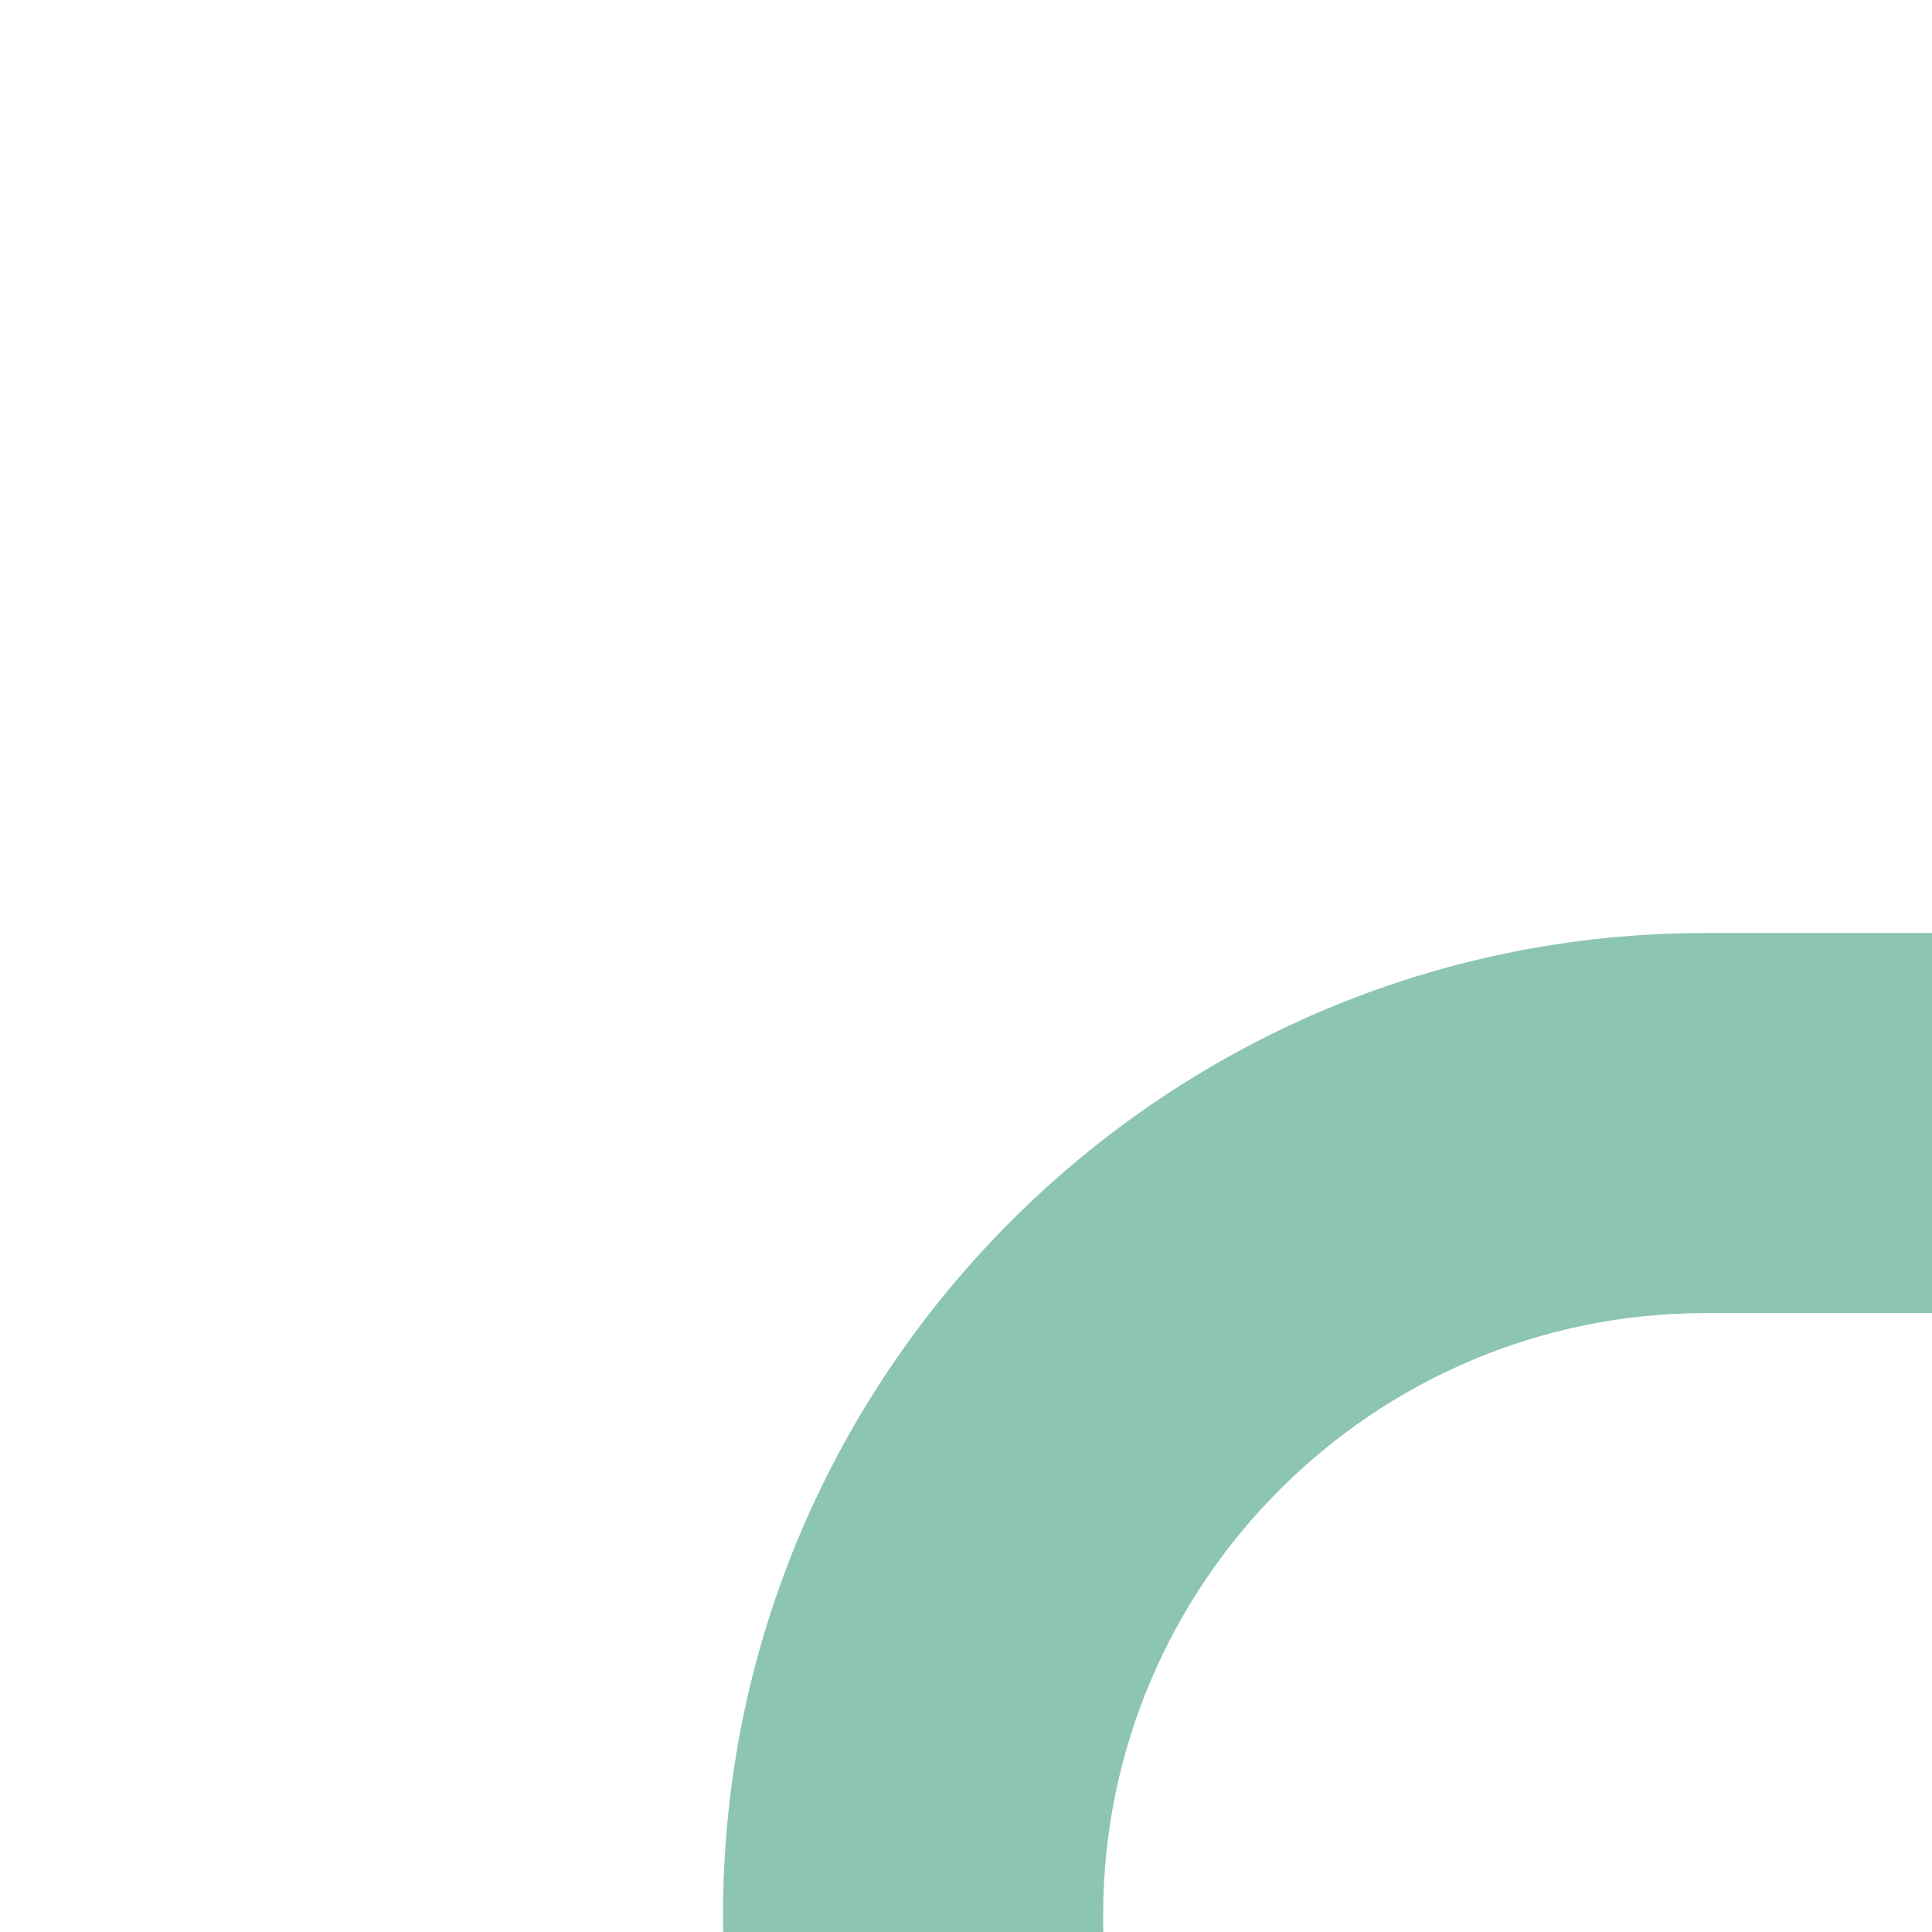
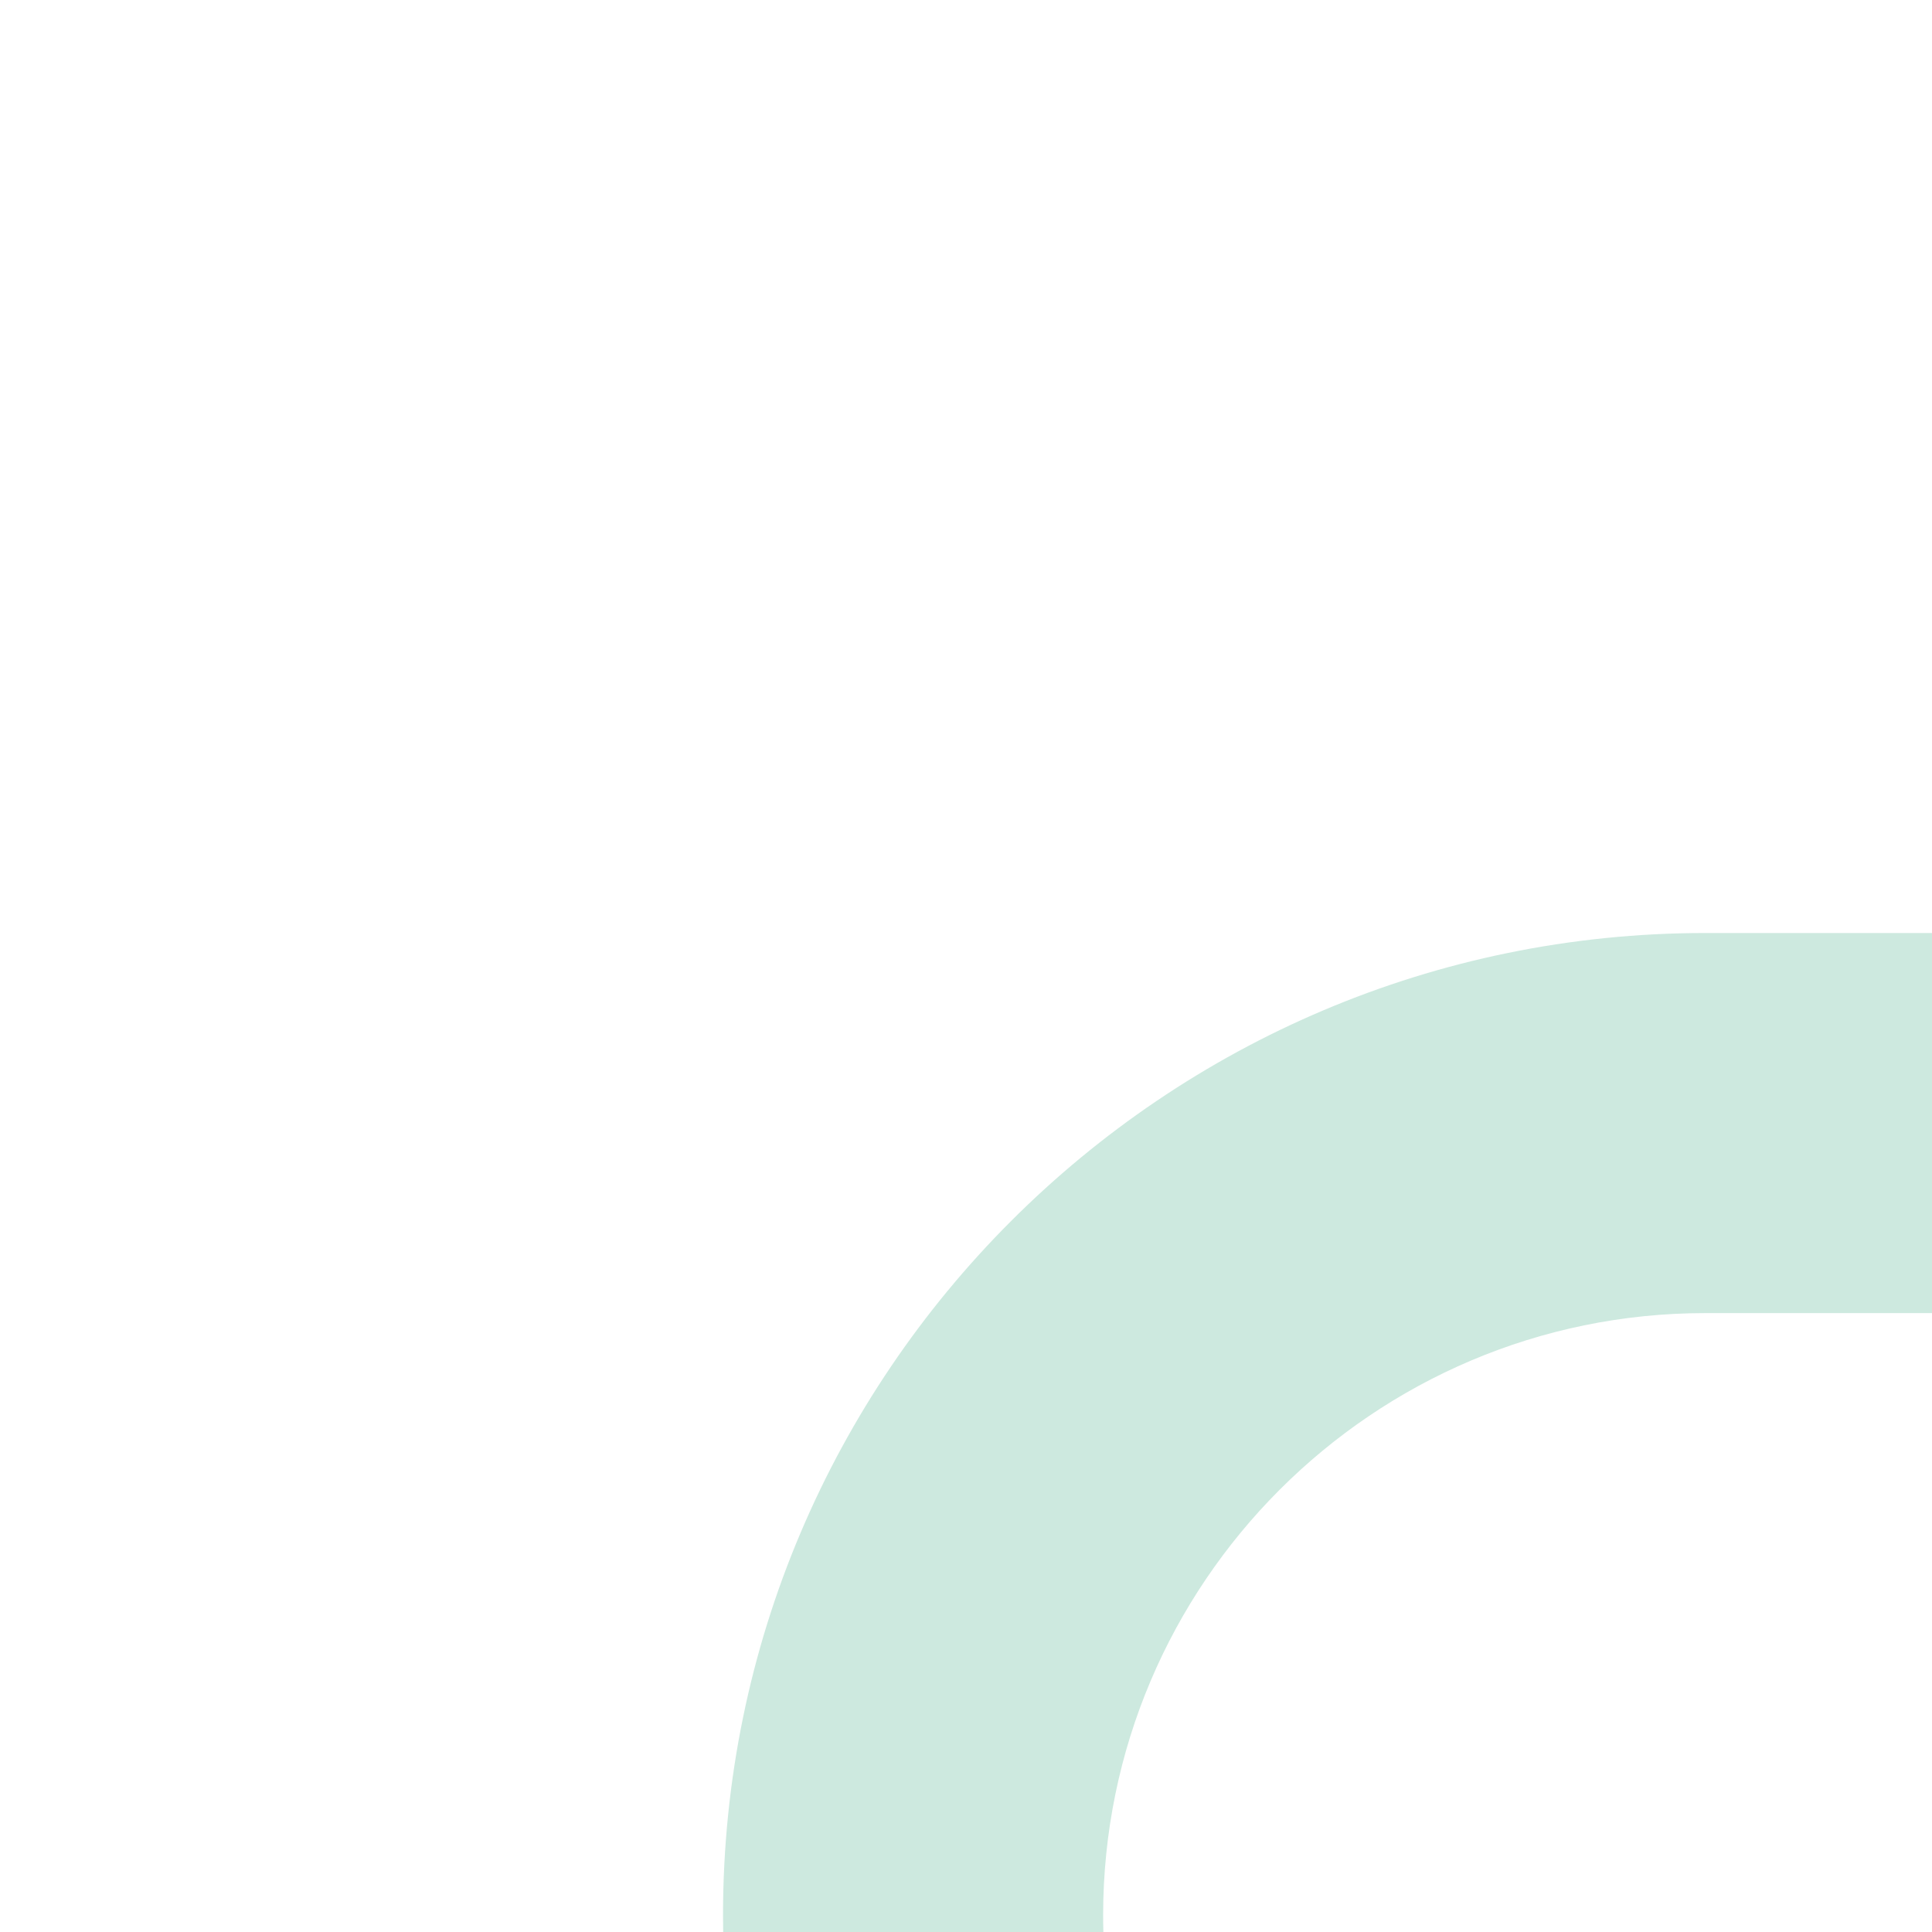
<svg xmlns="http://www.w3.org/2000/svg" width="900px" height="900px" viewBox="0 0 900 900" version="1.1">
  <g id="bg6" stroke="none" stroke-width="1" fill="none" fill-rule="evenodd">
    <g id="Bergesen-nyanser1-nyanser" transform="translate(570, 570) scale(-1, 1) translate(-570, -570) translate(240, 239)" fill-rule="nonzero">
      <g id="Layer_2">
        <rect id="Rectangle" x="0" y="0" width="660" height="660" />
      </g>
-       <g id="Layer_1" transform="translate(0, 195.3333)" fill="#8CC5B0">
+       <g id="Layer_1" transform="translate(0, 195.3333)" fill="#CDE9DF">
        <path d="M105.582,0.299 L0,0.299 L0,177.357 L105.582,177.357 C260.278,177.357 386.118,303.203 386.118,457.893 C386.118,460.491 386.076,463.082 386.008,465.667 L563.114,465.667 C563.157,463.082 563.188,460.491 563.188,457.893 C563.188,205.578 357.897,0.299 105.582,0.299 Z" id="Path" />
      </g>
    </g>
  </g>
</svg>
